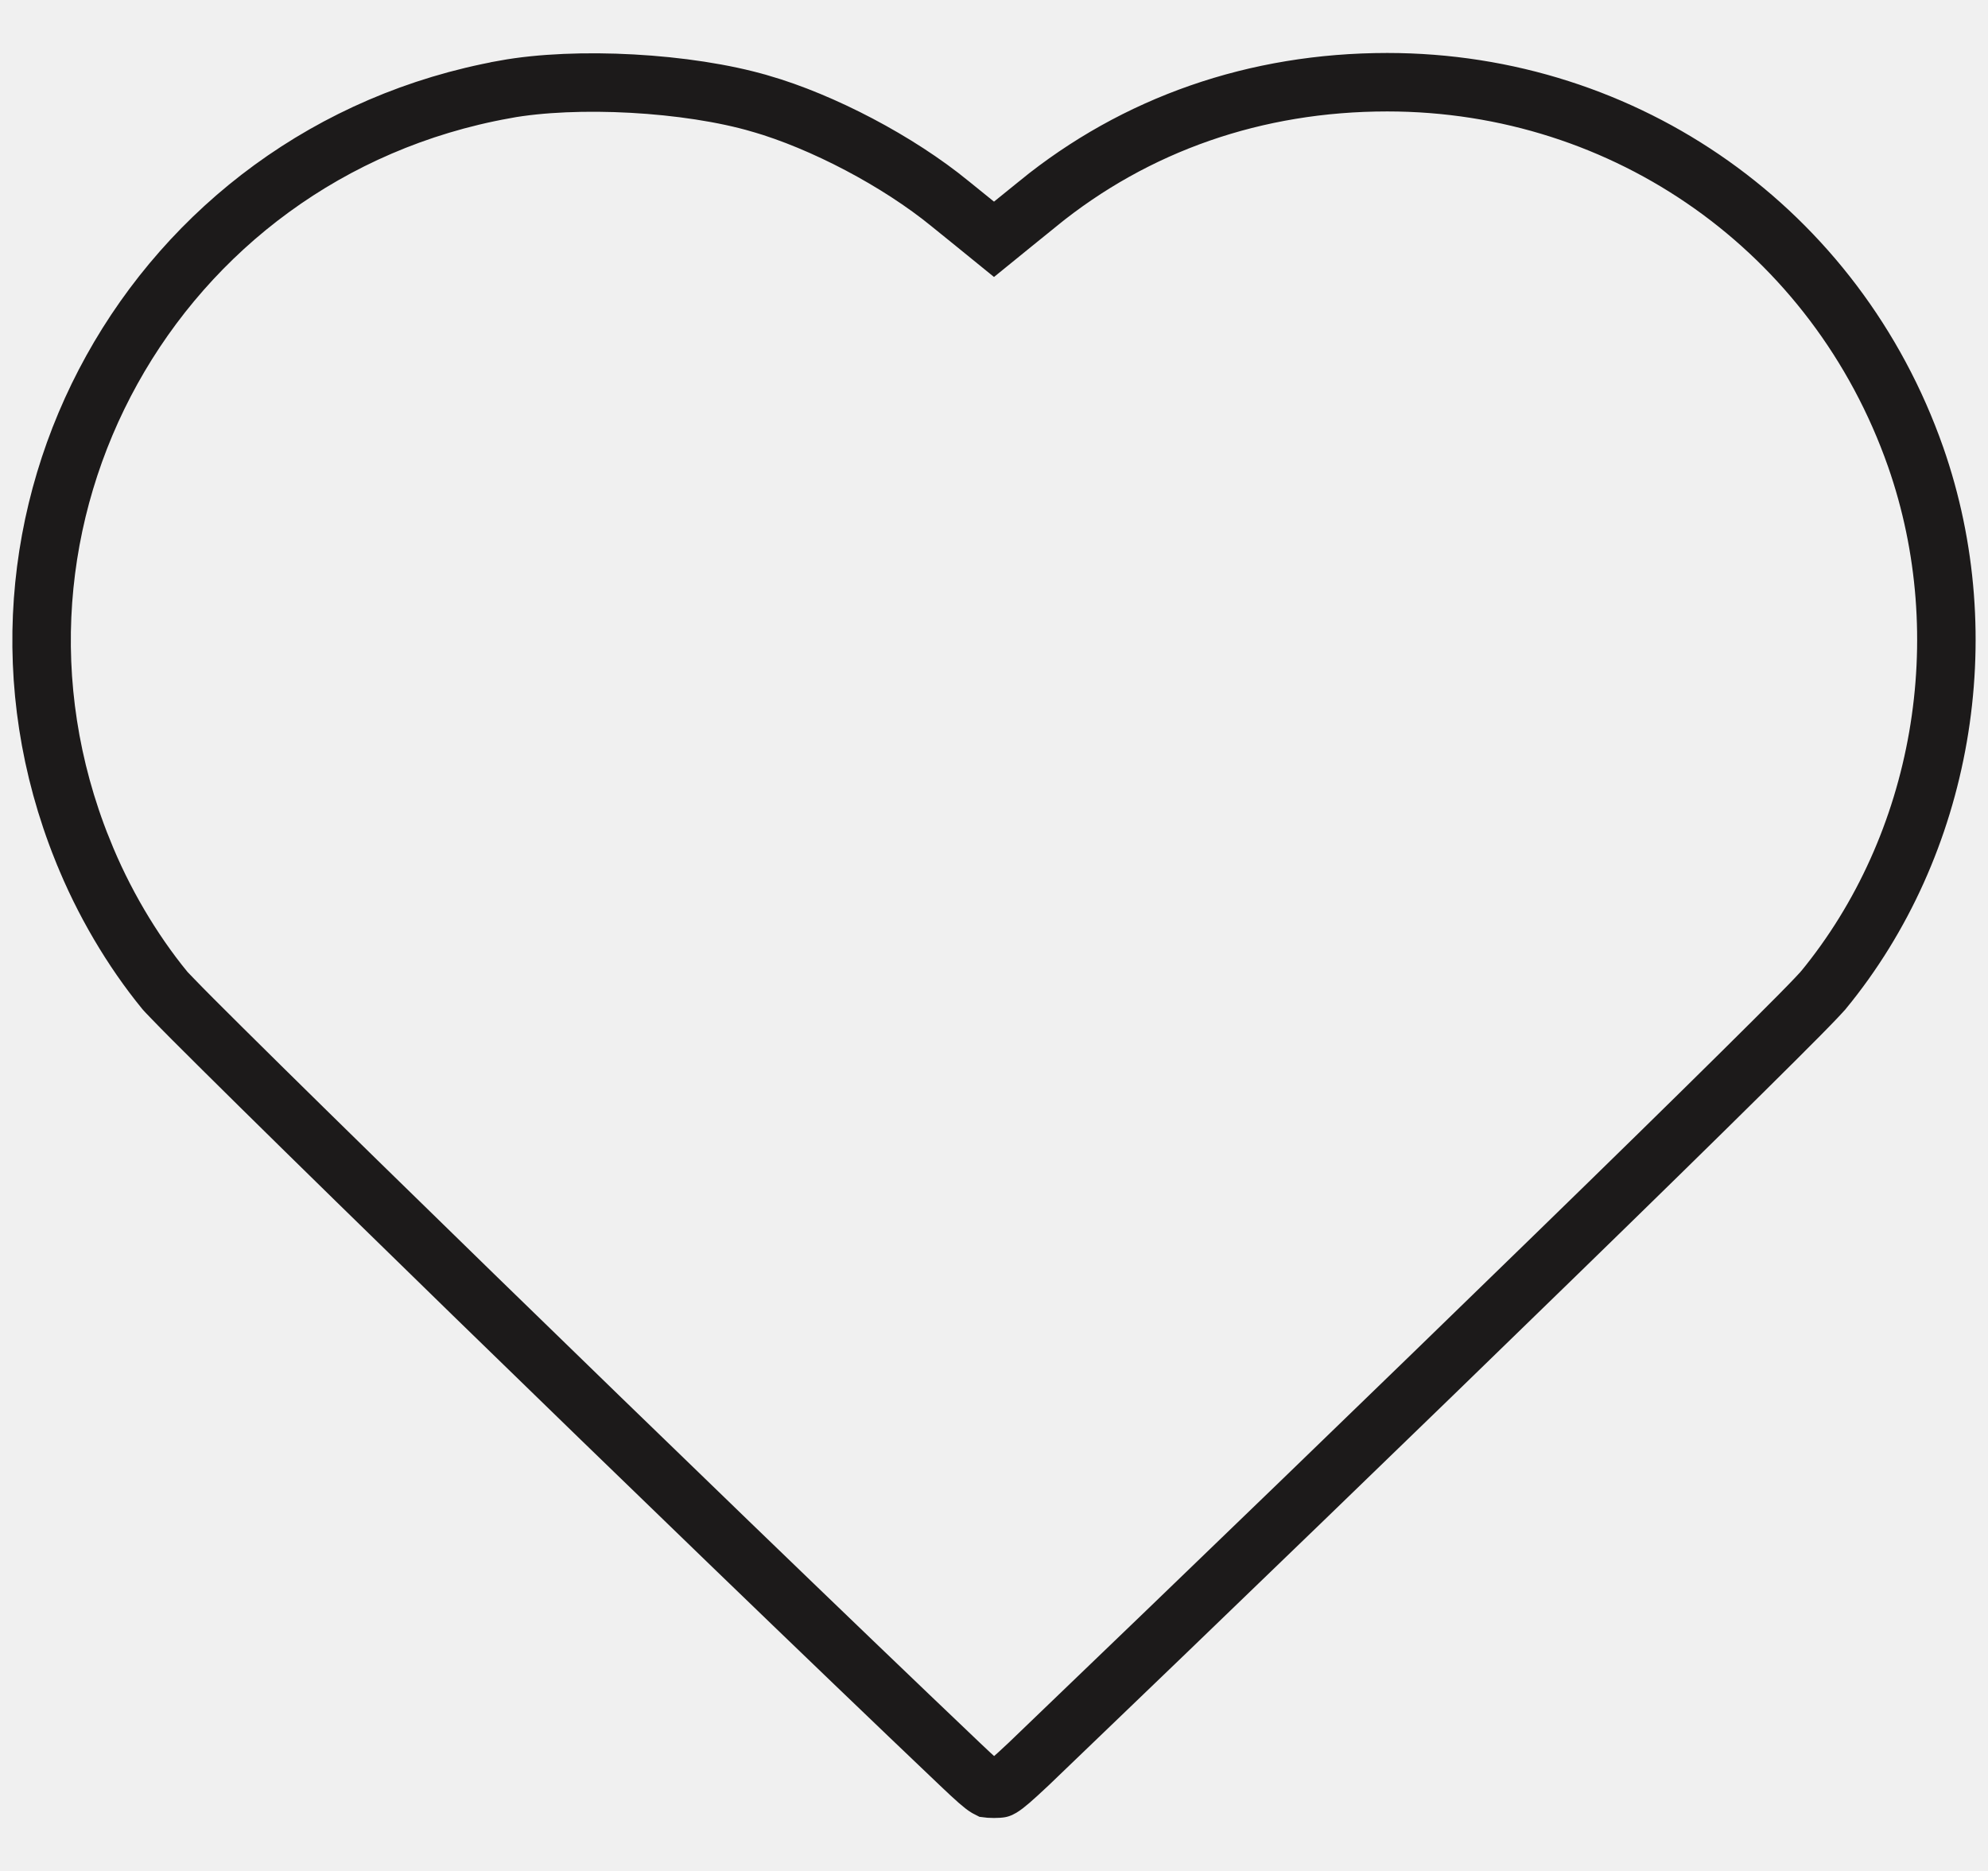
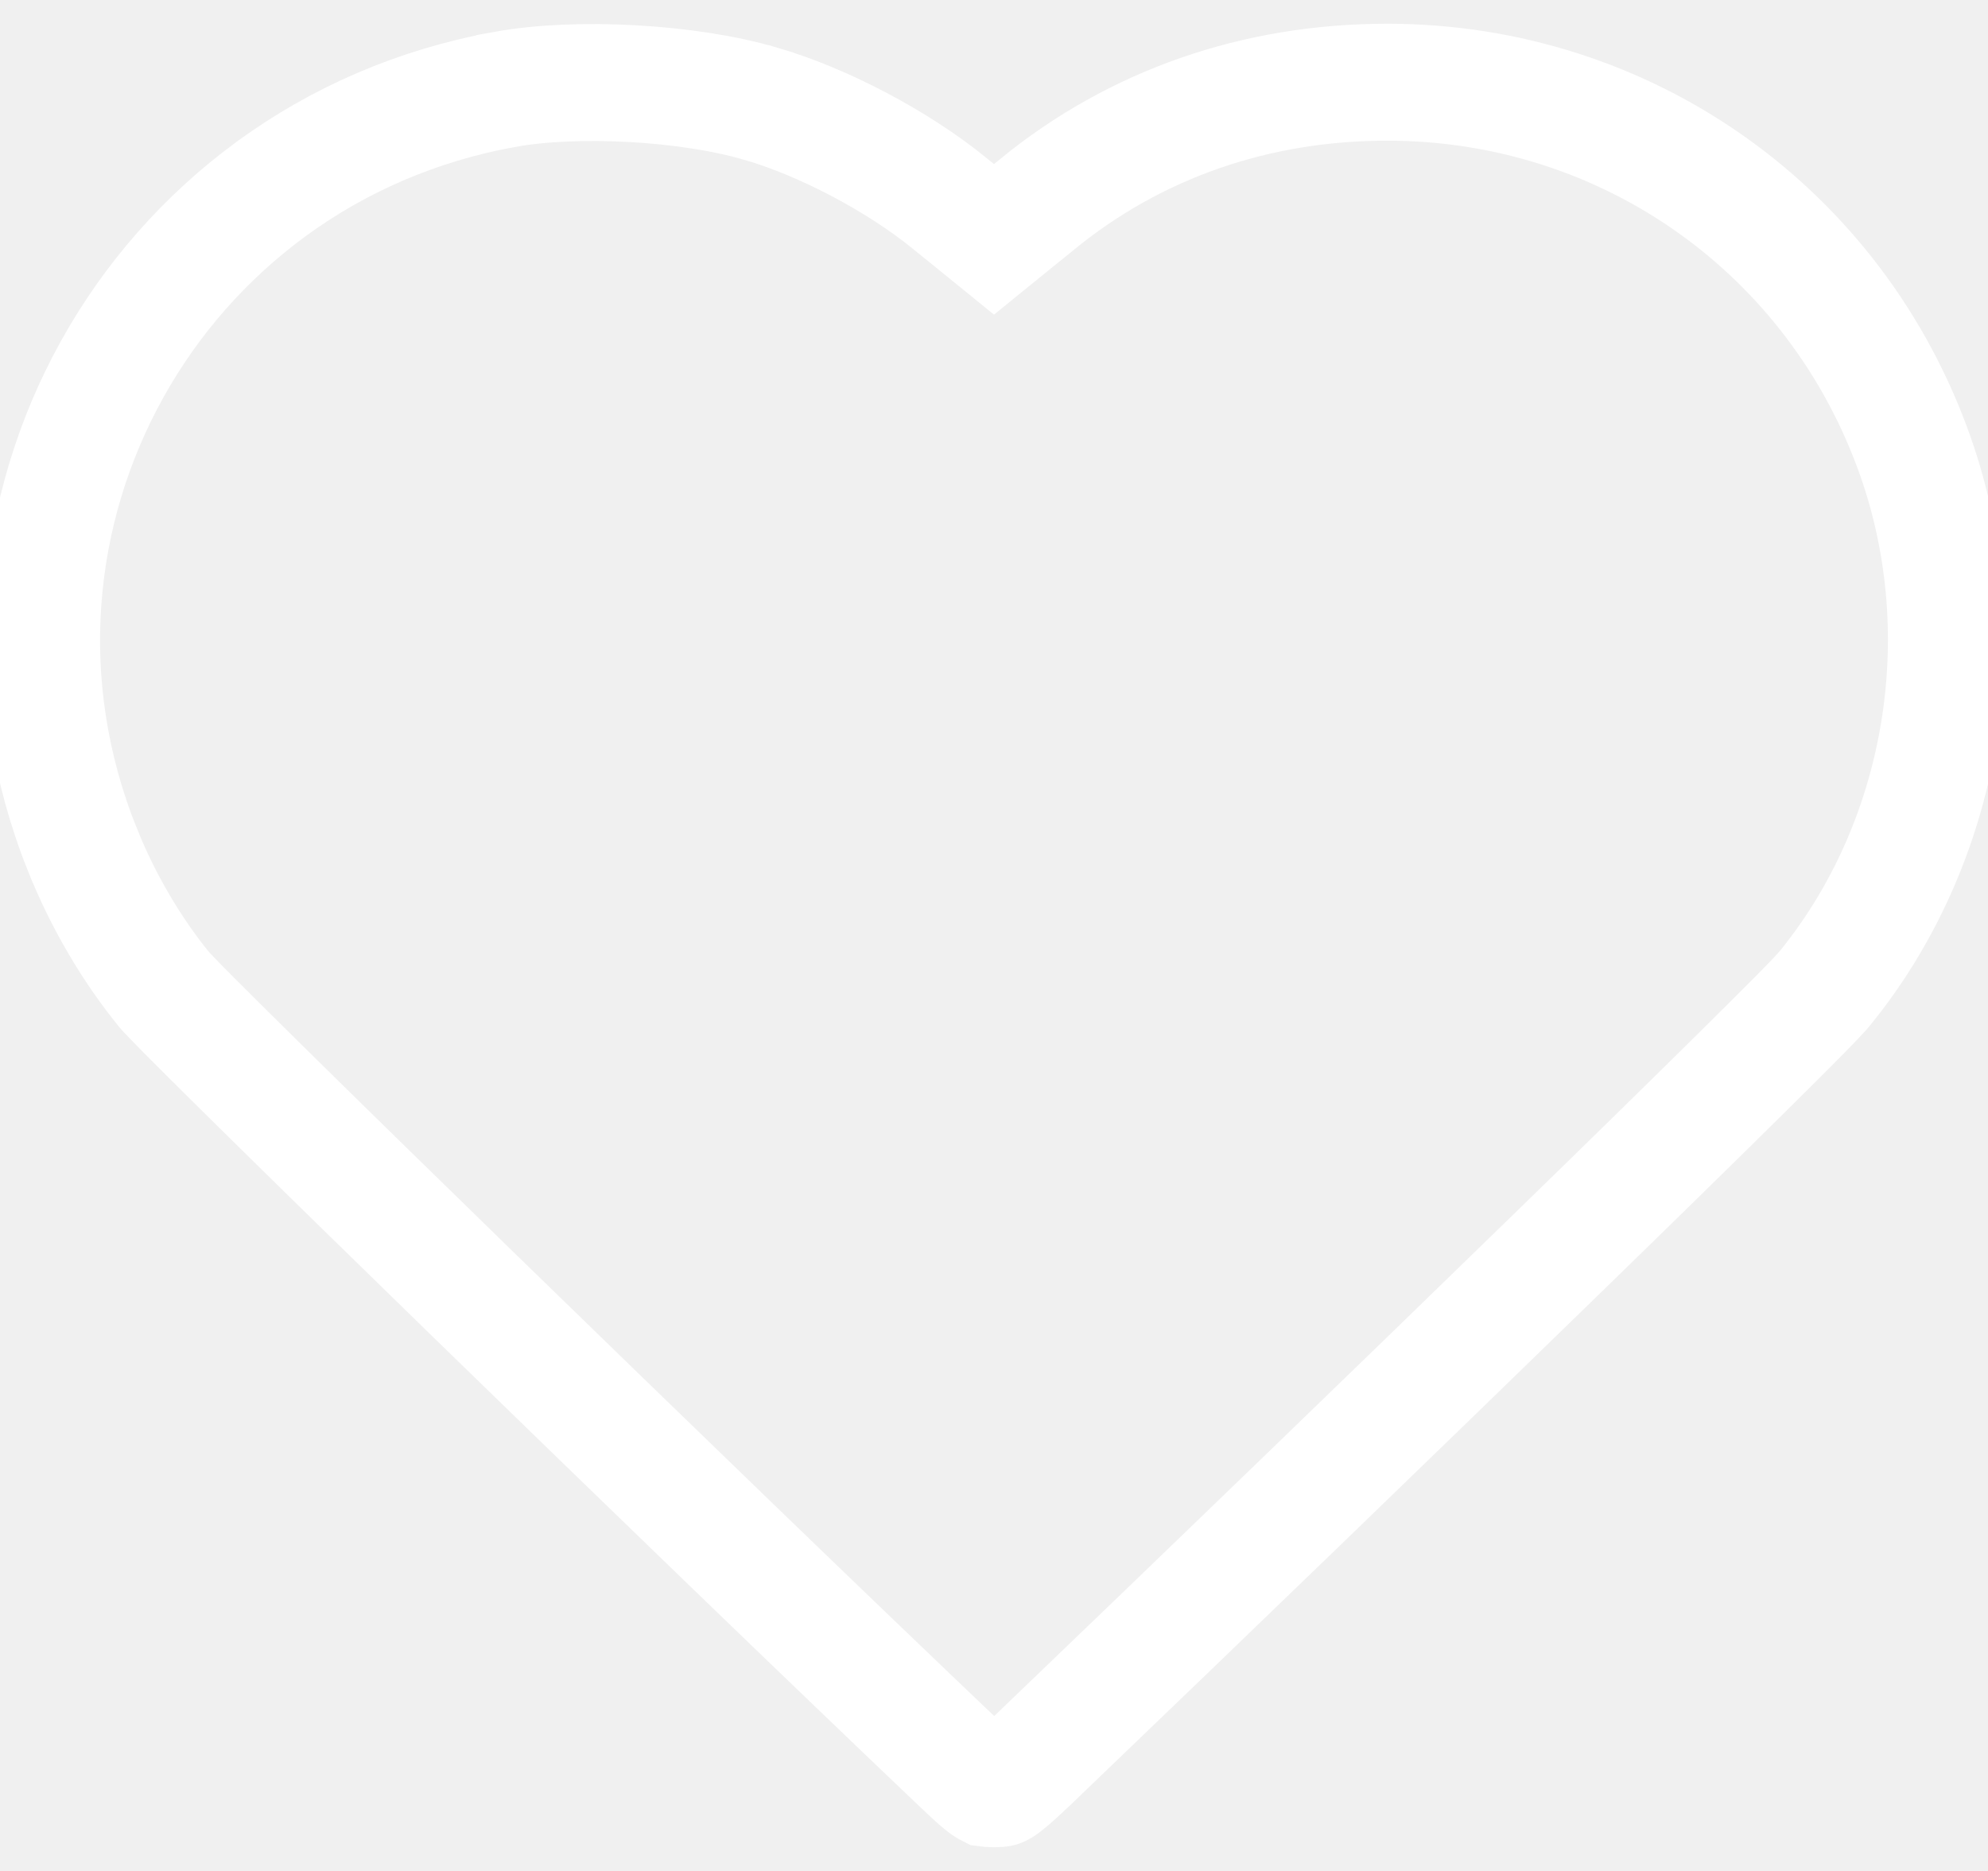
<svg xmlns="http://www.w3.org/2000/svg" width="34" height="32" viewBox="0 0 34 32" fill="none">
-   <path d="M1.41 14.534L1.411 14.535C1.761 15.415 2.26 16.256 2.817 16.937C2.817 16.937 2.817 16.937 2.817 16.937C2.817 16.937 2.818 16.939 2.82 16.941C2.822 16.942 2.824 16.945 2.827 16.949C2.834 16.957 2.844 16.967 2.857 16.981C2.882 17.008 2.916 17.044 2.959 17.087C3.043 17.175 3.159 17.292 3.302 17.436C3.589 17.723 3.982 18.114 4.459 18.584C5.412 19.524 6.693 20.777 8.1 22.147C10.913 24.886 14.225 28.088 16.418 30.174L16.418 30.174C16.698 30.441 16.809 30.536 16.877 30.577C16.889 30.584 16.895 30.587 16.897 30.587C16.898 30.588 16.899 30.588 16.901 30.589C16.909 30.59 16.931 30.594 17 30.594C17.069 30.594 17.091 30.59 17.099 30.589L17.099 30.589C17.1 30.589 17.105 30.588 17.125 30.576C17.195 30.534 17.308 30.439 17.591 30.173C20.694 27.197 24.005 23.997 26.587 21.482C27.879 20.225 28.988 19.139 29.797 18.338C30.202 17.937 30.532 17.609 30.771 17.367C30.891 17.245 30.987 17.147 31.058 17.072C31.094 17.035 31.123 17.004 31.144 16.98C31.155 16.969 31.164 16.959 31.17 16.952L31.177 16.943L31.179 16.941L31.18 16.94L31.182 16.938C33.227 14.45 33.845 10.909 32.762 7.814C31.405 3.946 27.82 1.406 23.726 1.406C21.474 1.406 19.421 2.124 17.75 3.484L17.75 3.485L17.315 3.837L17 4.093L16.685 3.837L16.25 3.485L16.249 3.484C15.357 2.755 14.072 2.081 13.005 1.772L13.003 1.772C11.764 1.408 9.858 1.306 8.632 1.529L8.631 1.53C2.617 2.614 -0.858 8.89 1.41 14.534Z" stroke-width="1" stroke="#1C1A1A" />
+   <path d="M1.41 14.534L1.411 14.535C1.761 15.415 2.26 16.256 2.817 16.937C2.817 16.937 2.817 16.937 2.817 16.937C2.817 16.937 2.818 16.939 2.82 16.941C2.822 16.942 2.824 16.945 2.827 16.949C2.834 16.957 2.844 16.967 2.857 16.981C2.882 17.008 2.916 17.044 2.959 17.087C3.043 17.175 3.159 17.292 3.302 17.436C3.589 17.723 3.982 18.114 4.459 18.584C5.412 19.524 6.693 20.777 8.1 22.147C10.913 24.886 14.225 28.088 16.418 30.174L16.418 30.174C16.698 30.441 16.809 30.536 16.877 30.577C16.889 30.584 16.895 30.587 16.897 30.587C16.898 30.588 16.899 30.588 16.901 30.589C16.909 30.59 16.931 30.594 17 30.594C17.069 30.594 17.091 30.59 17.099 30.589L17.099 30.589C17.1 30.589 17.105 30.588 17.125 30.576C17.195 30.534 17.308 30.439 17.591 30.173C20.694 27.197 24.005 23.997 26.587 21.482C27.879 20.225 28.988 19.139 29.797 18.338C30.202 17.937 30.532 17.609 30.771 17.367C30.891 17.245 30.987 17.147 31.058 17.072C31.094 17.035 31.123 17.004 31.144 16.98C31.155 16.969 31.164 16.959 31.17 16.952L31.177 16.943L31.179 16.941L31.18 16.94L31.182 16.938C33.227 14.45 33.845 10.909 32.762 7.814C31.405 3.946 27.82 1.406 23.726 1.406C21.474 1.406 19.421 2.124 17.75 3.484L17.75 3.485L17.315 3.837L17 4.093L16.685 3.837L16.25 3.485L16.249 3.484C15.357 2.755 14.072 2.081 13.005 1.772L13.003 1.772C11.764 1.408 9.858 1.306 8.632 1.529L8.631 1.53C2.617 2.614 -0.858 8.89 1.41 14.534Z" stroke-width="2" stroke="#fff" />
</svg>
